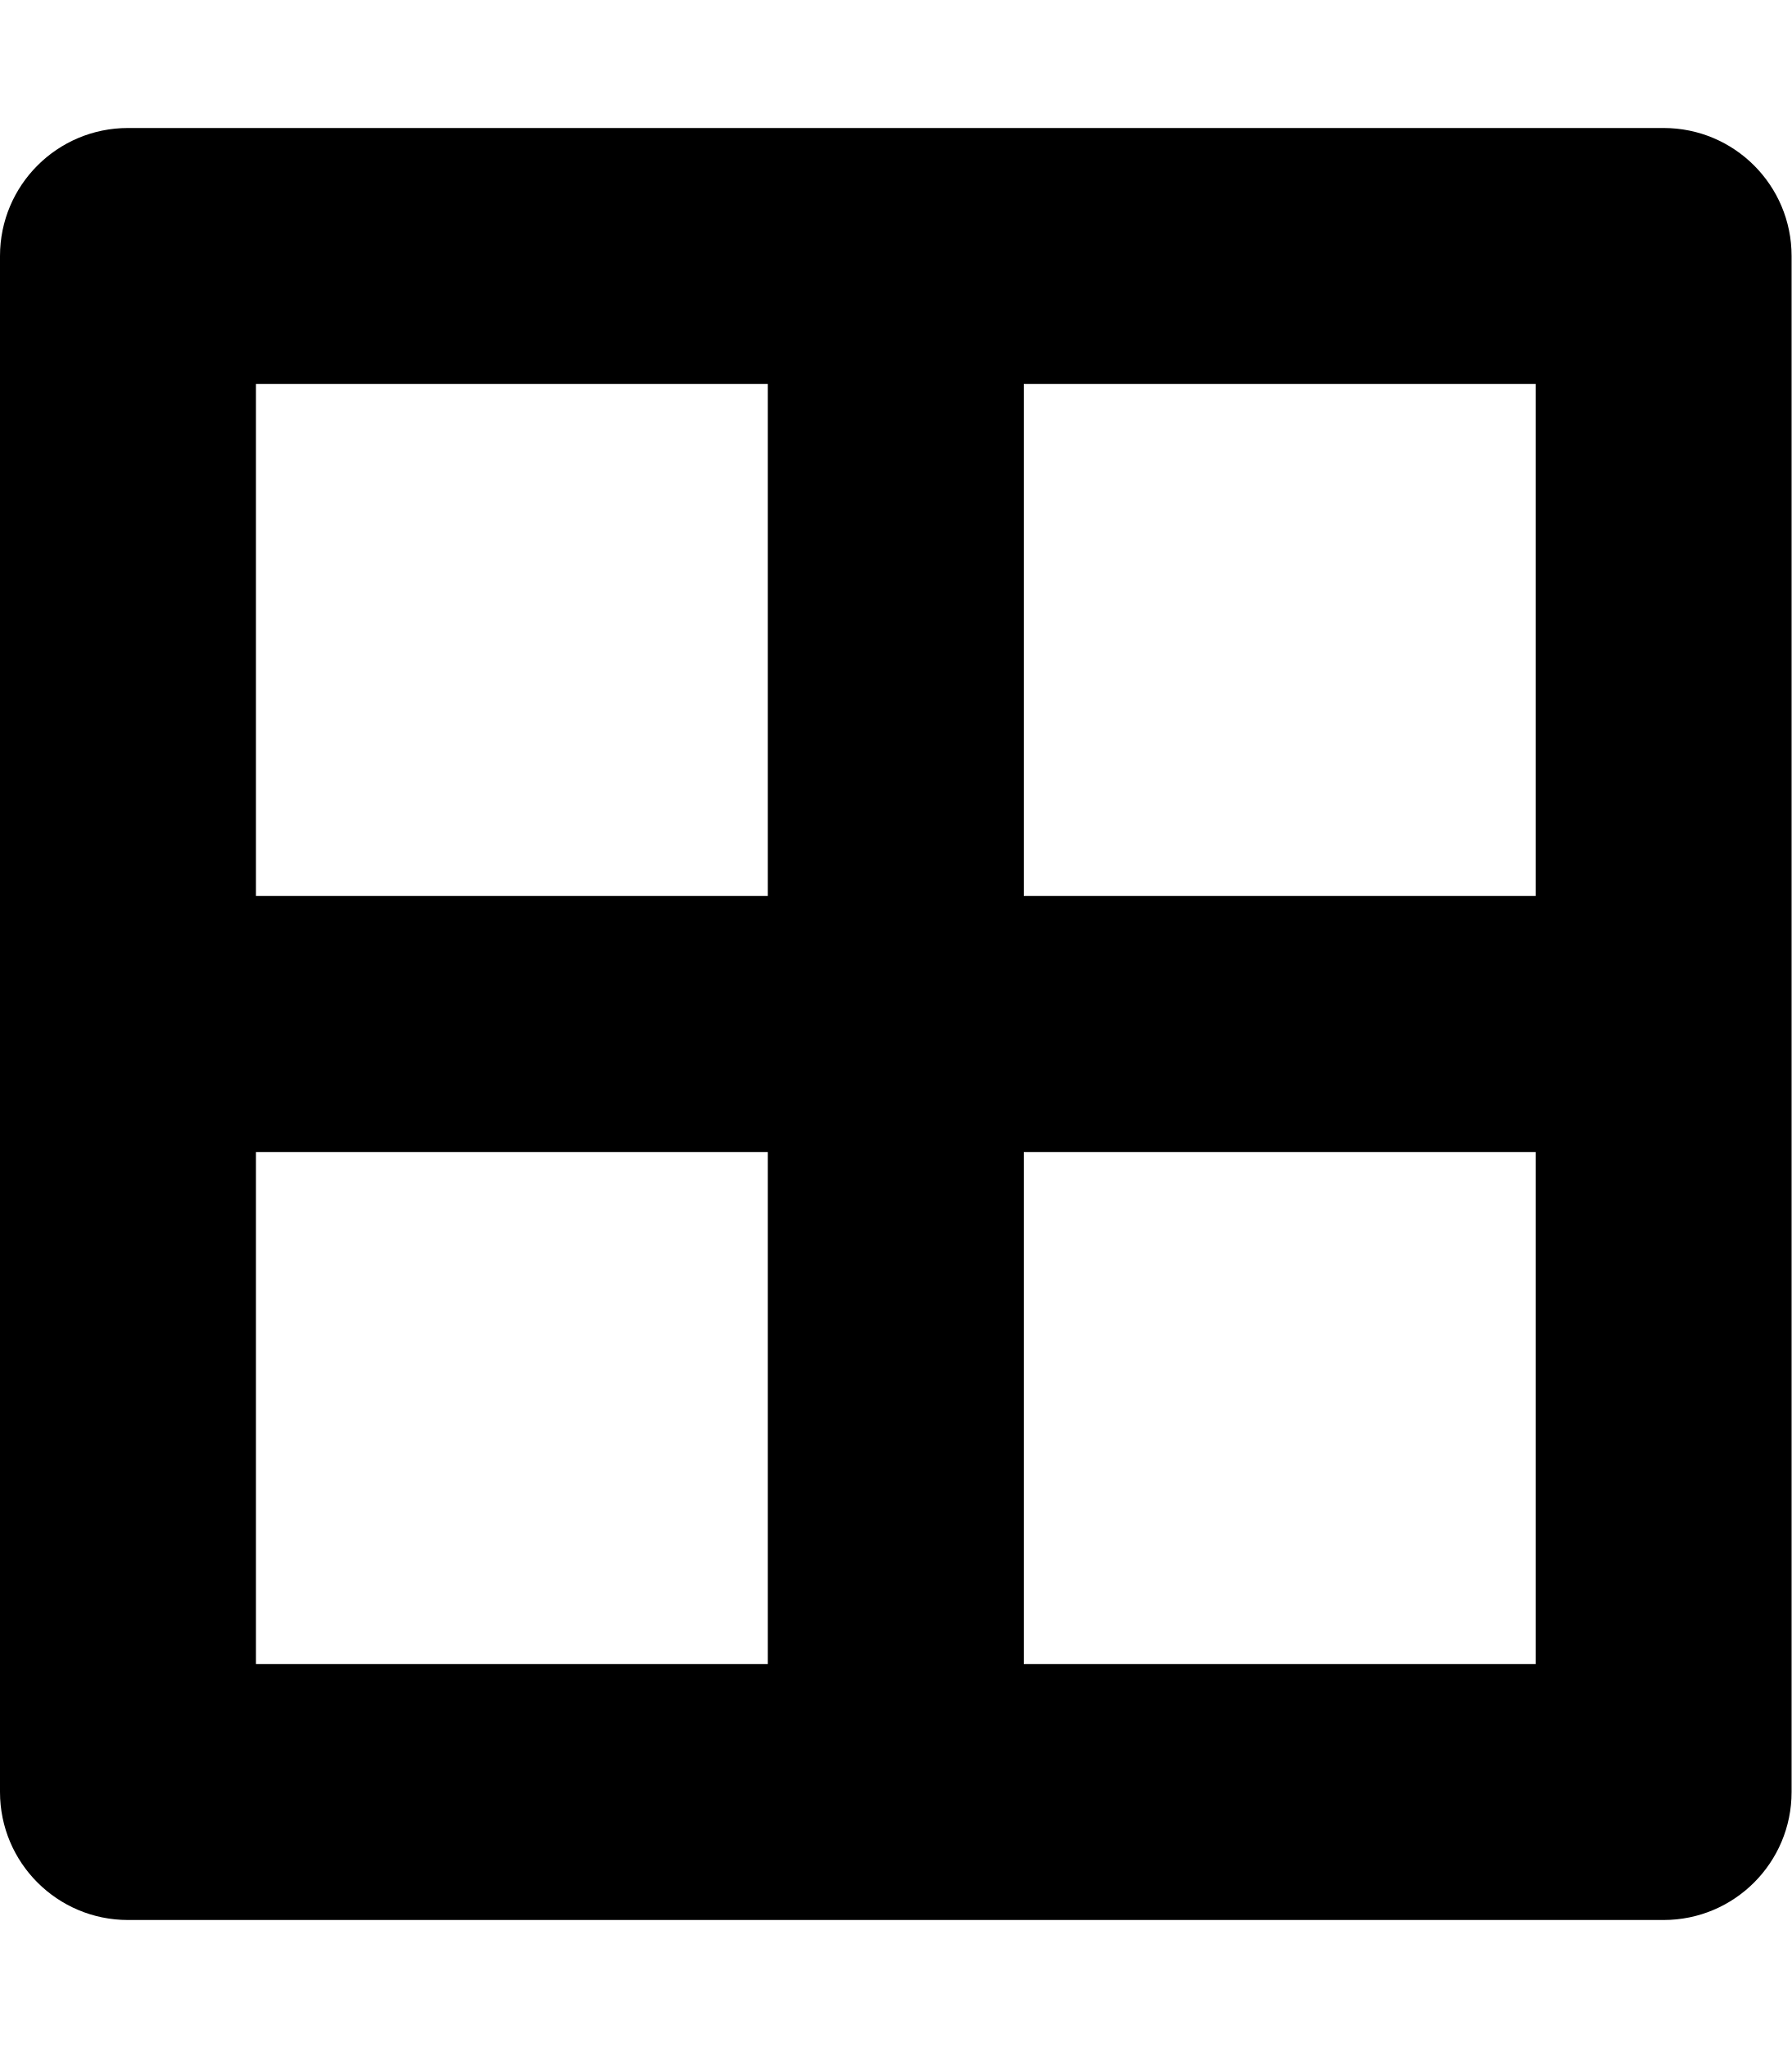
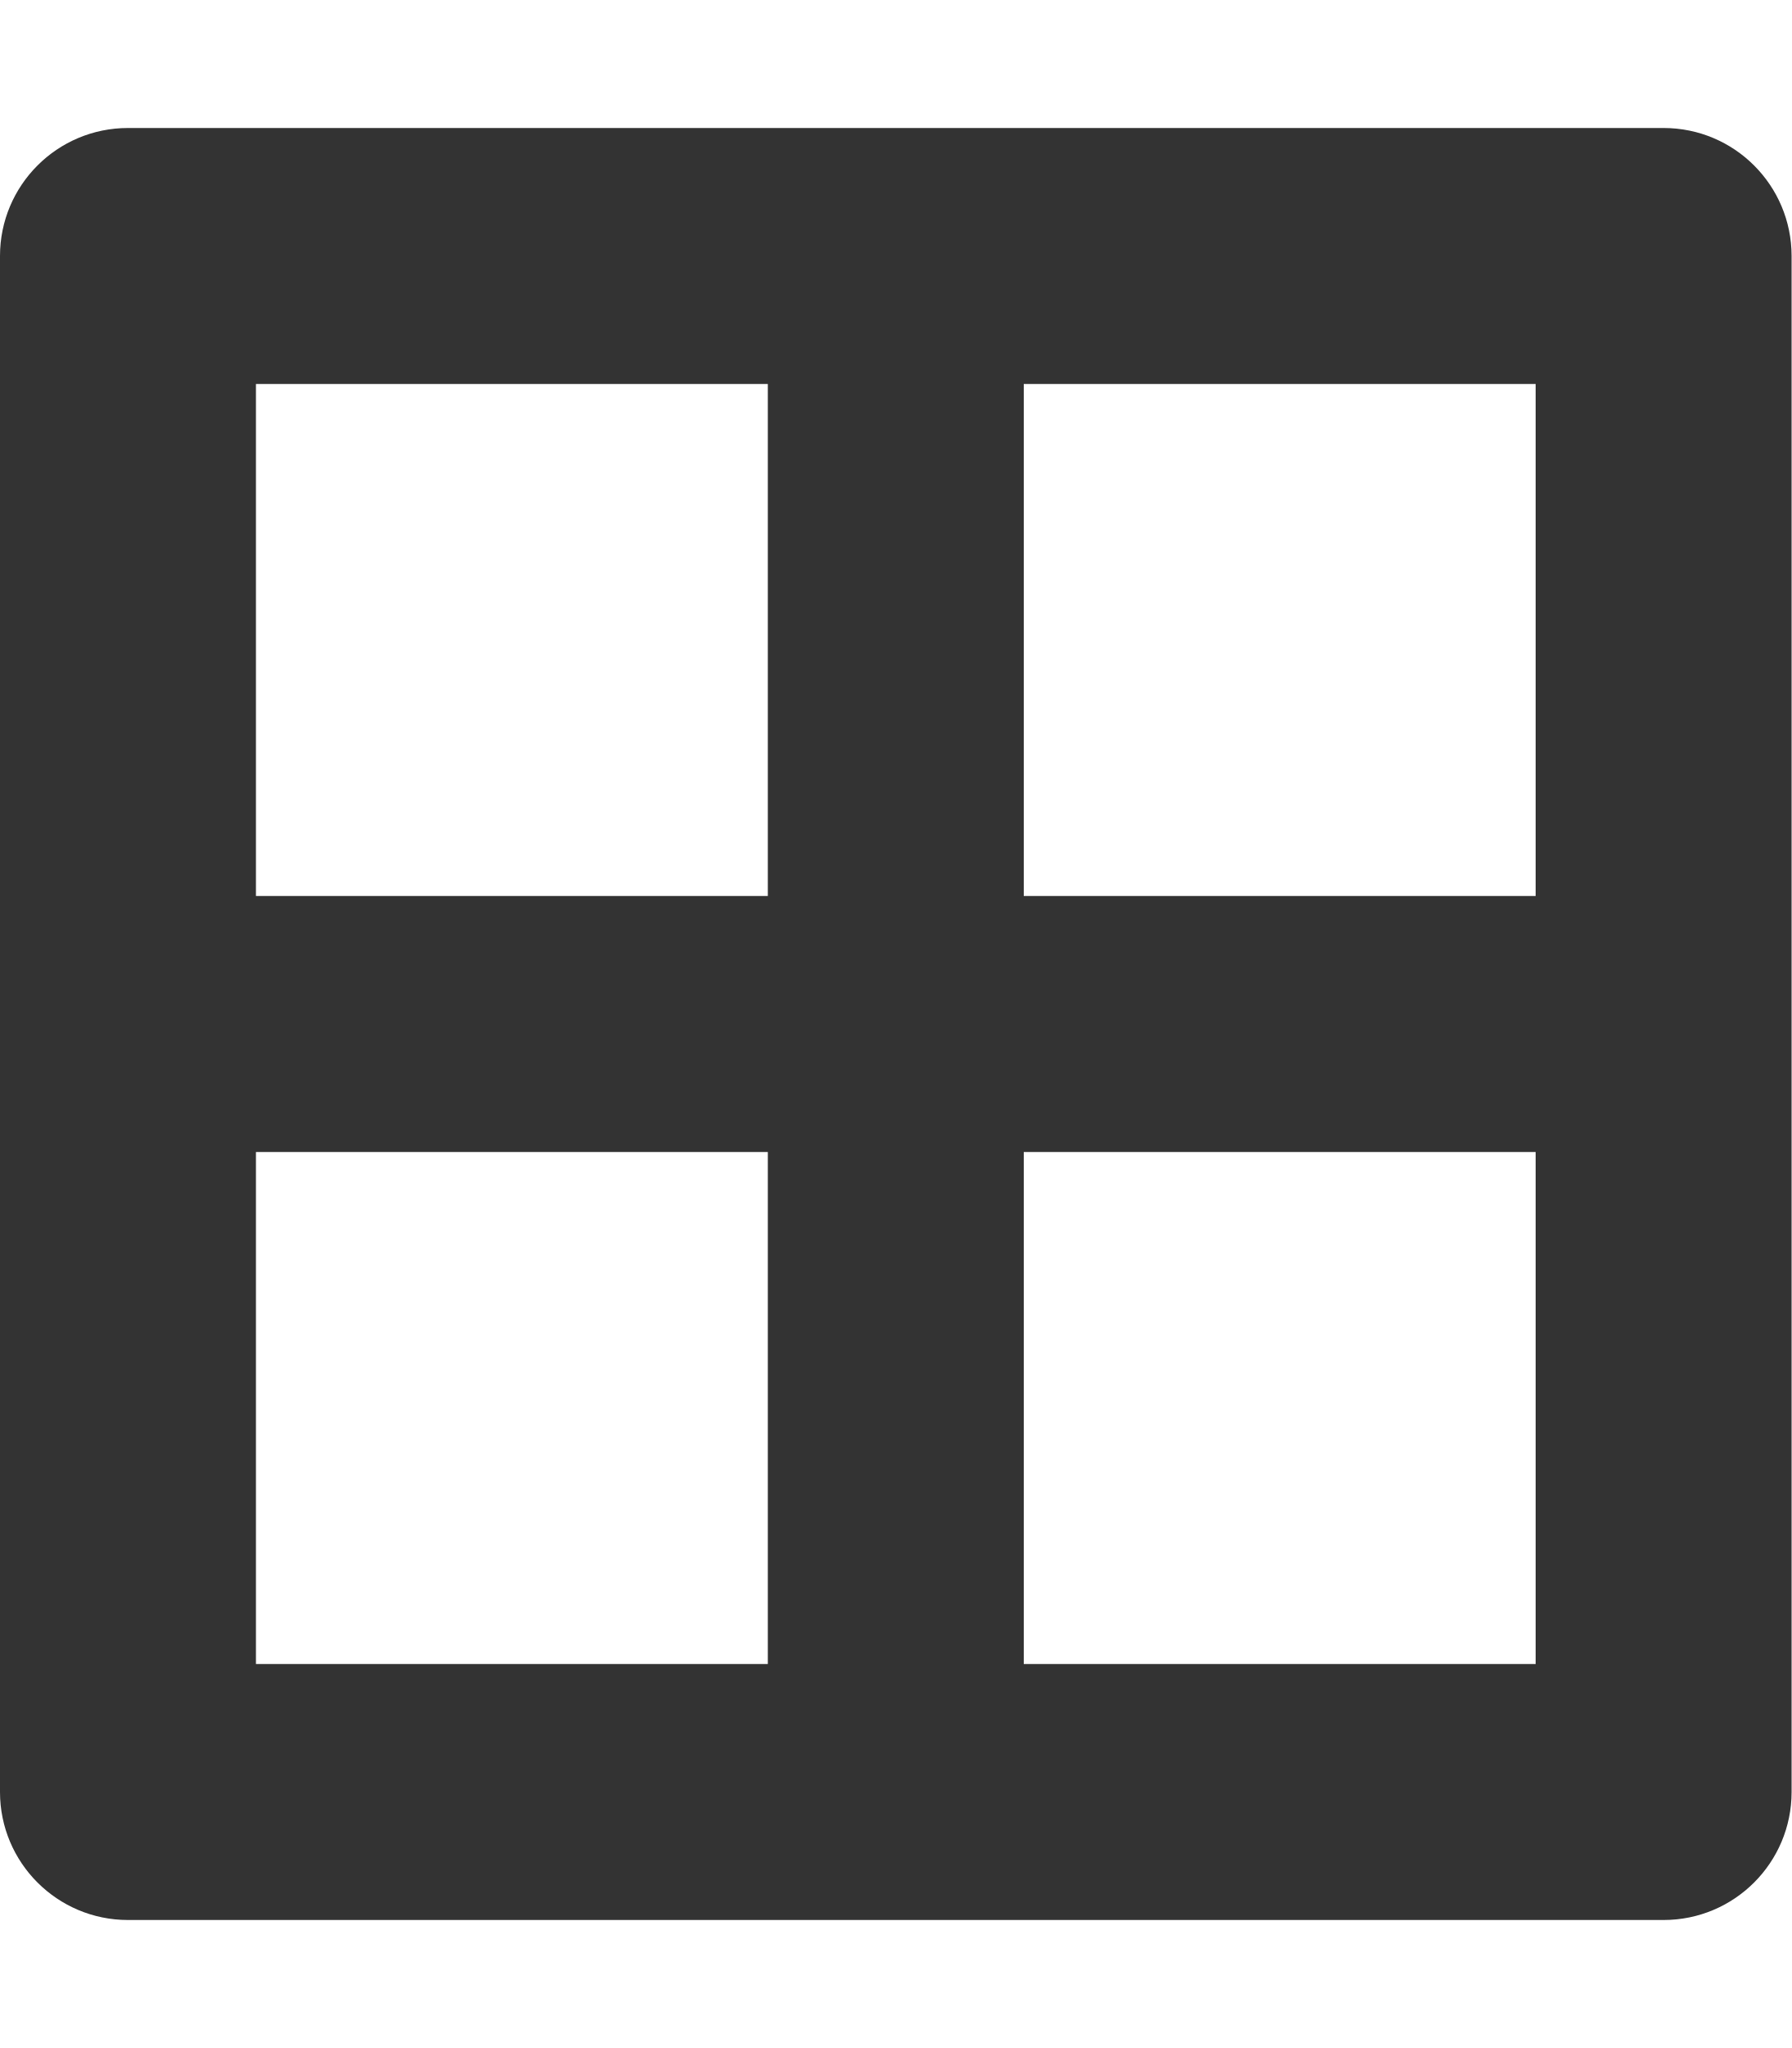
- <svg xmlns="http://www.w3.org/2000/svg" aria-hidden="true" focusable="false" data-prefix="fas" data-icon="border-all" class="svg-inline--fa fa-border-all fa-w-14" role="img" viewBox="0 0 448 512">
-   <path fill="currentColor" d="M416 32H32A32 32 0 0 0 0 64v384a32 32 0 0 0 32 32h384a32 32 0 0 0 32-32V64a32 32 0 0 0-32-32zm-32 64v128H256V96zm-192 0v128H64V96zM64 416V288h128v128zm192 0V288h128v128z" />
+ <svg xmlns="http://www.w3.org/2000/svg" viewBox="0 0 448 512">
+   <path fill="#333333" d="M416 32H32A32 32 0 0 0 0 64v384a32 32 0 0 0 32 32h384a32 32 0 0 0 32-32V64a32 32 0 0 0-32-32zm-32 64v128H256V96zm-192 0v128H64V96zM64 416V288h128v128zm192 0V288h128v128z" />
</svg>
